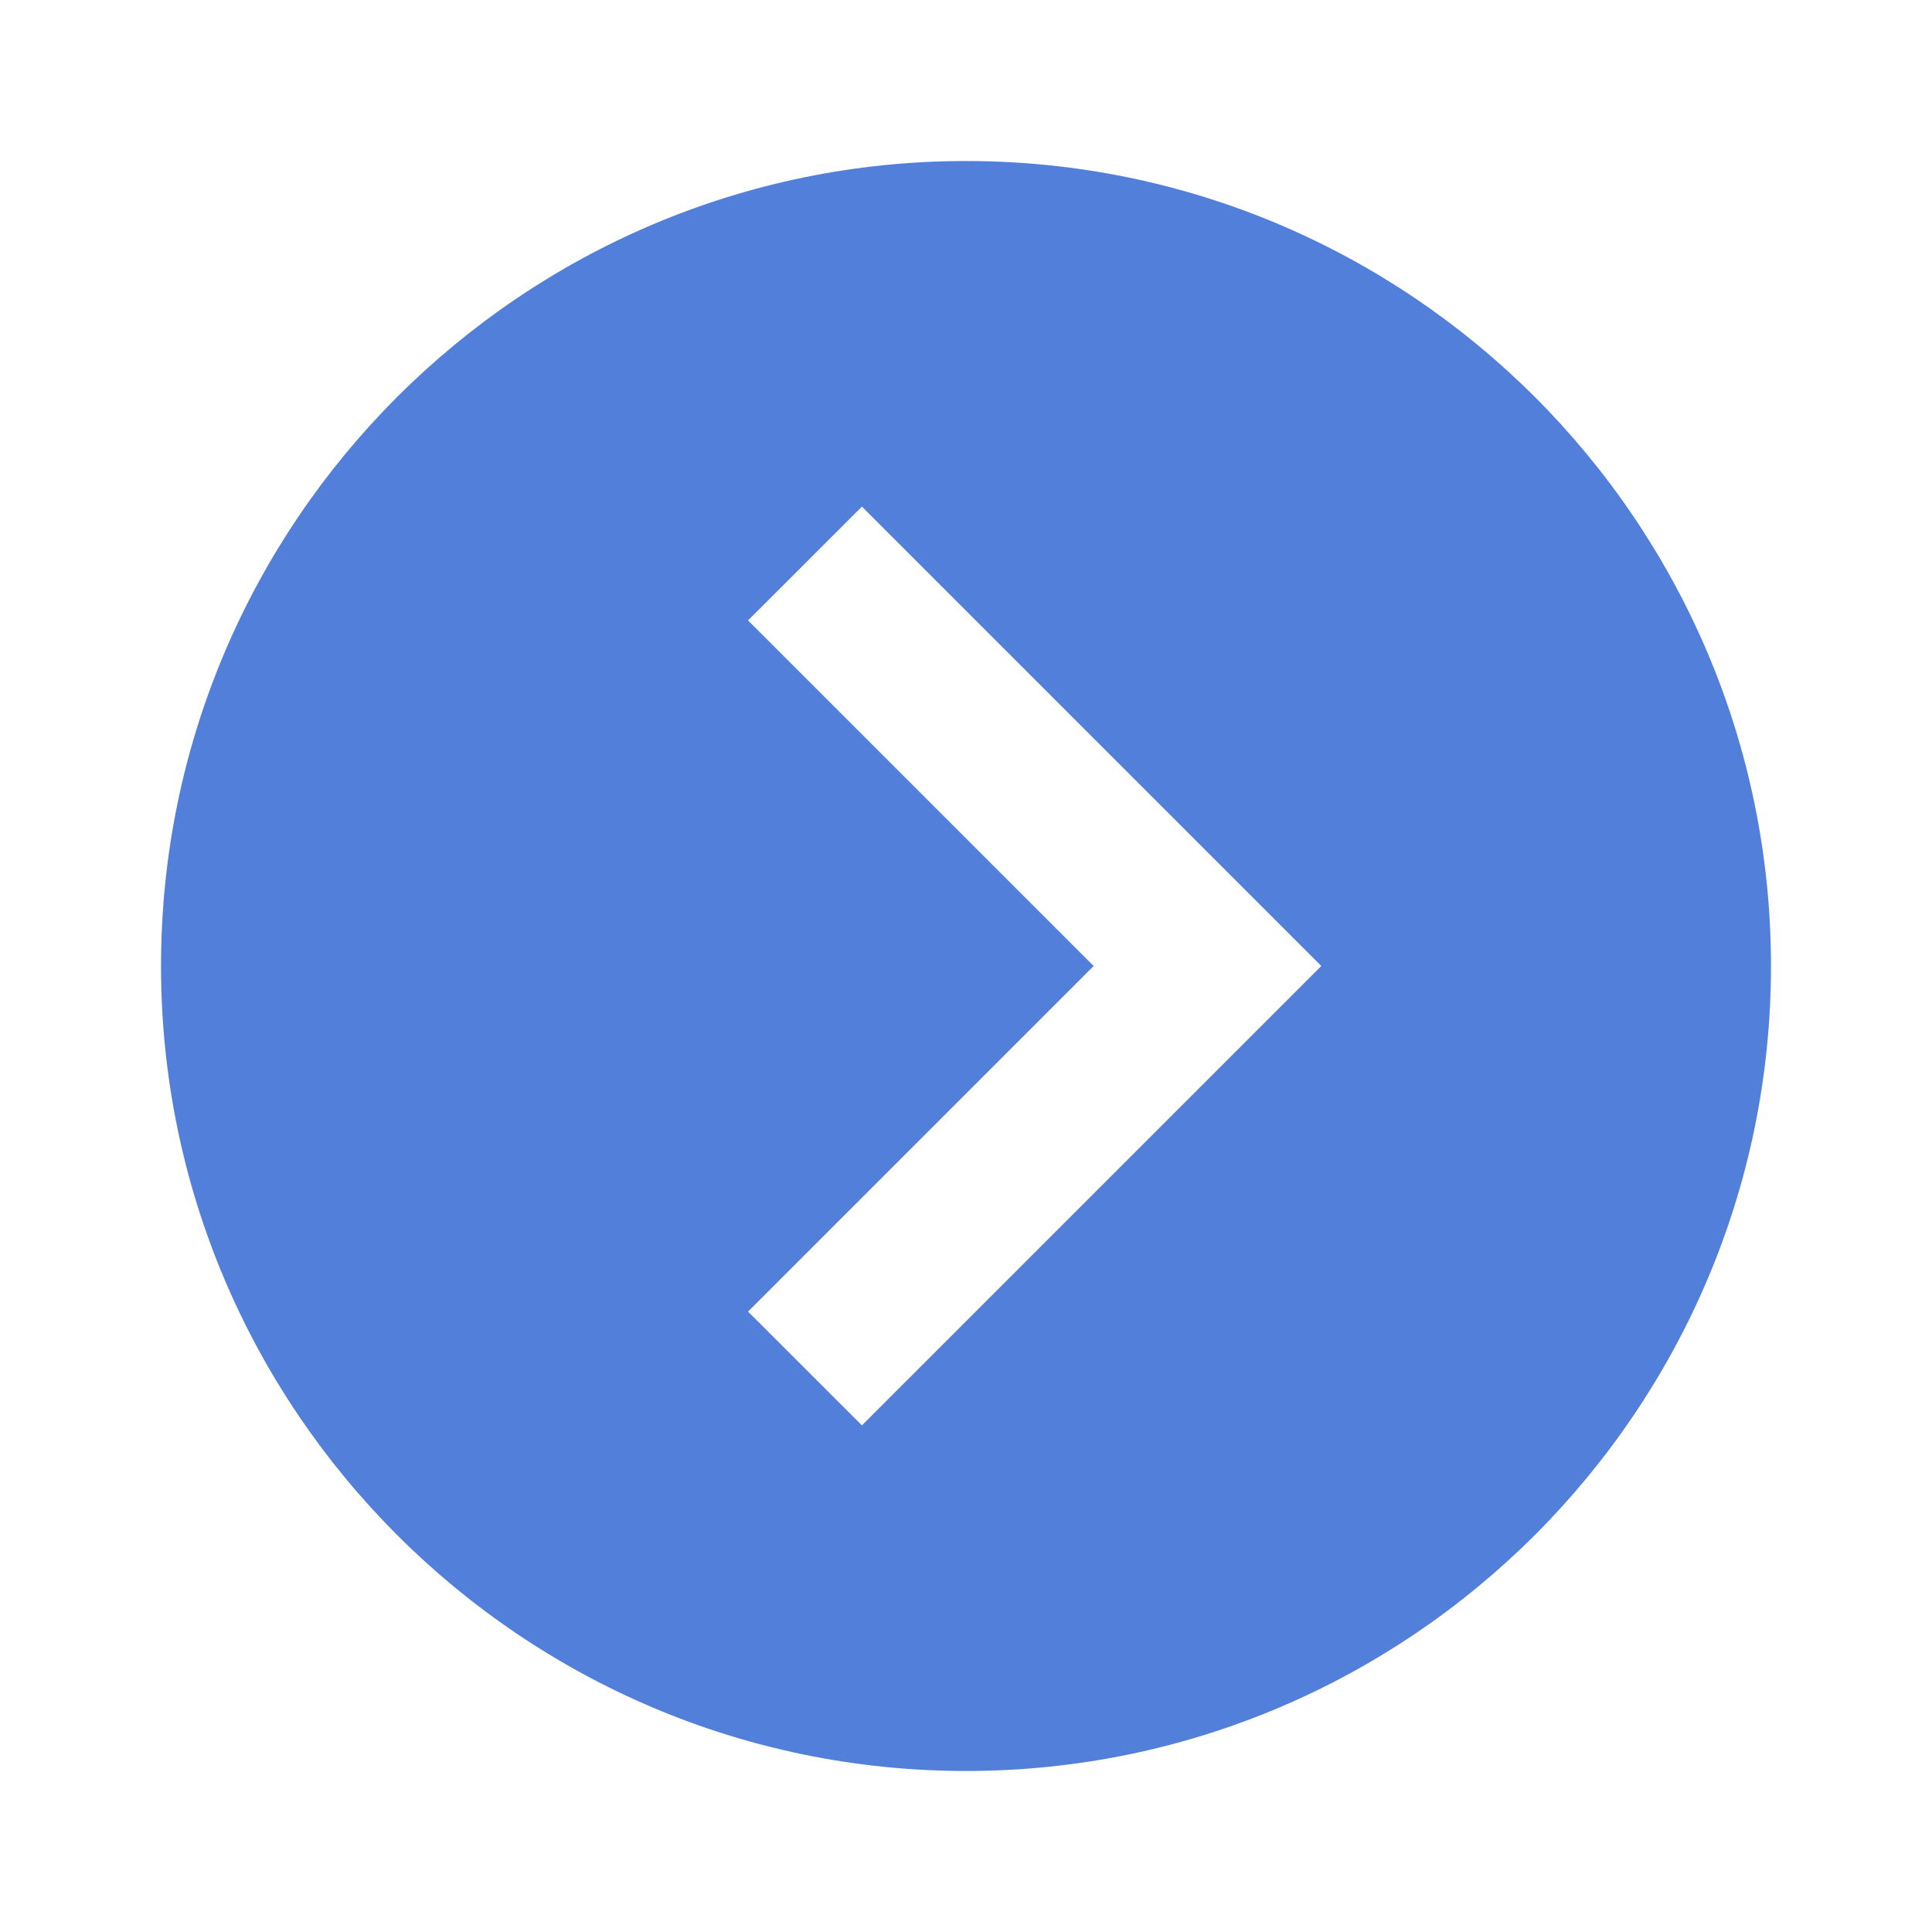
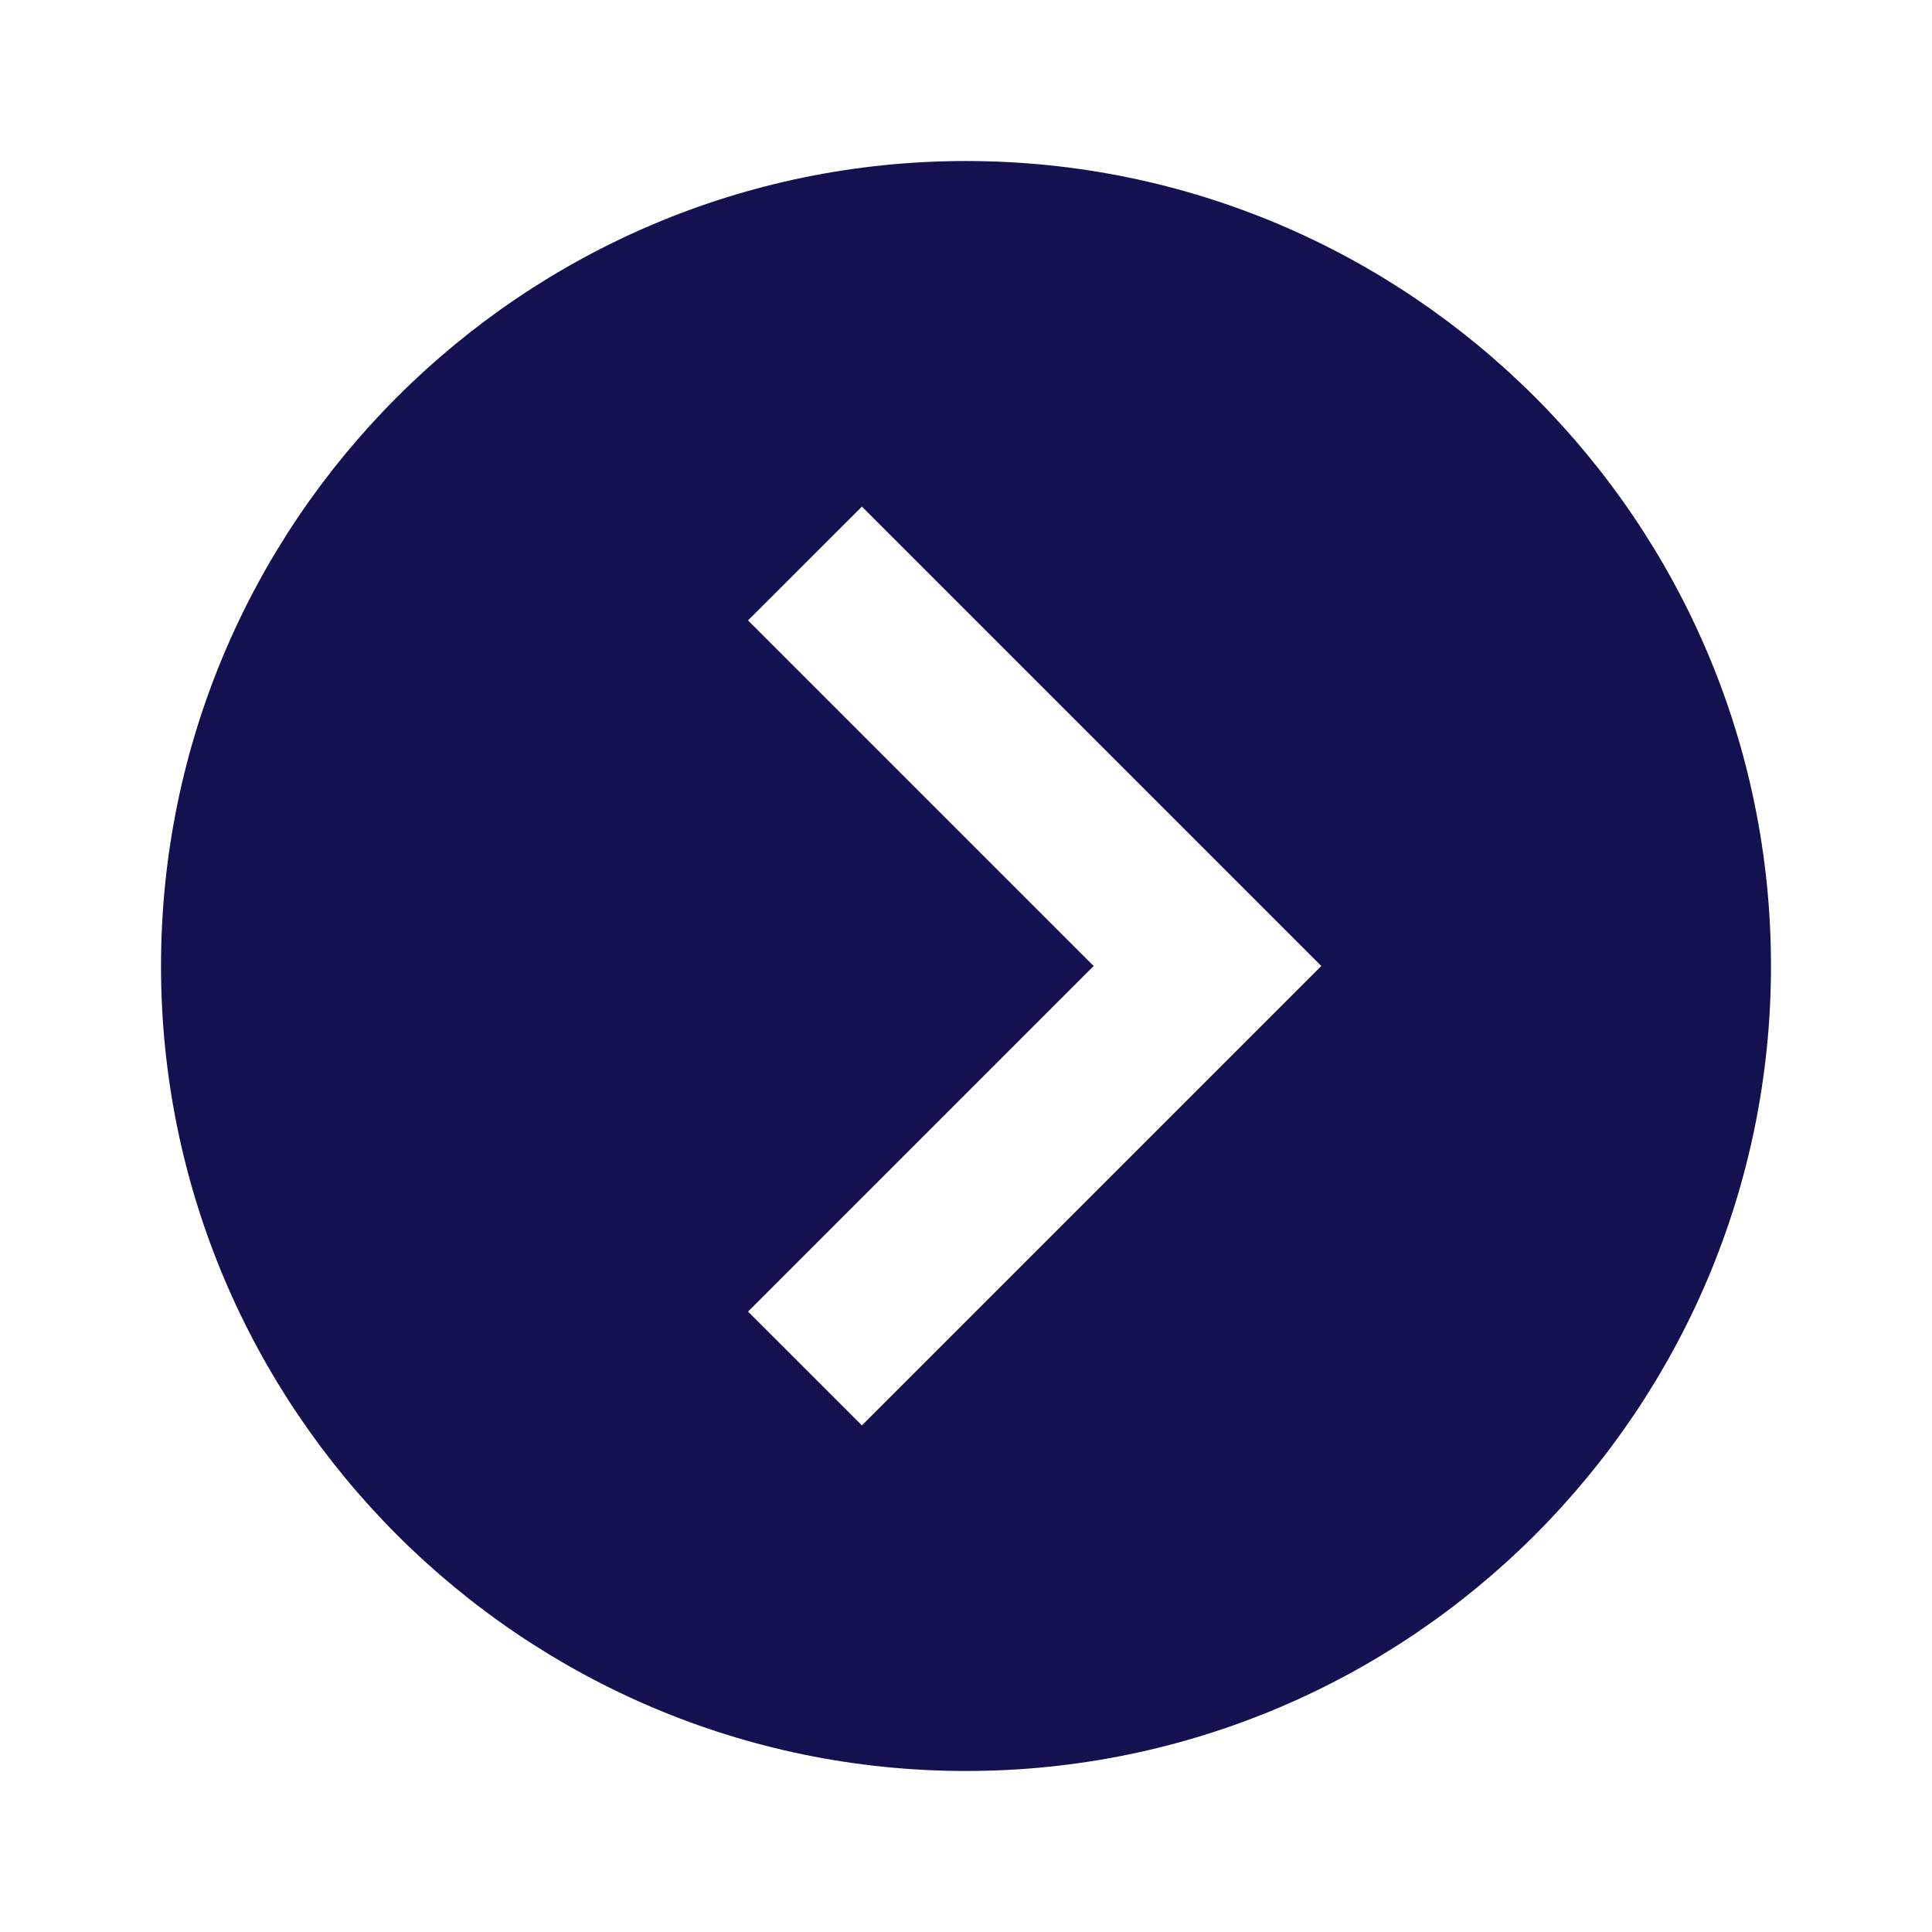
<svg xmlns="http://www.w3.org/2000/svg" width="32" height="32" viewBox="0 0 32 32" fill="none">
-   <path d="M16 2.667C8.648 2.667 2.667 8.648 2.667 16C2.667 23.352 8.648 29.333 16 29.333C23.352 29.333 29.333 23.352 29.333 16C29.333 8.648 23.352 2.667 16 2.667ZM14.276 23.609L12.39 21.724L18.114 16L12.39 10.276L14.276 8.391L21.885 16L14.276 23.609Z" fill="#517FD9" />
+   <path d="M16 2.667C8.648 2.667 2.667 8.648 2.667 16C2.667 23.352 8.648 29.333 16 29.333C23.352 29.333 29.333 23.352 29.333 16C29.333 8.648 23.352 2.667 16 2.667ZM14.276 23.609L12.39 21.724L18.114 16L12.39 10.276L14.276 8.391L21.885 16L14.276 23.609Z" fill="rgba(19, 17, 79, 1)" />
</svg>
